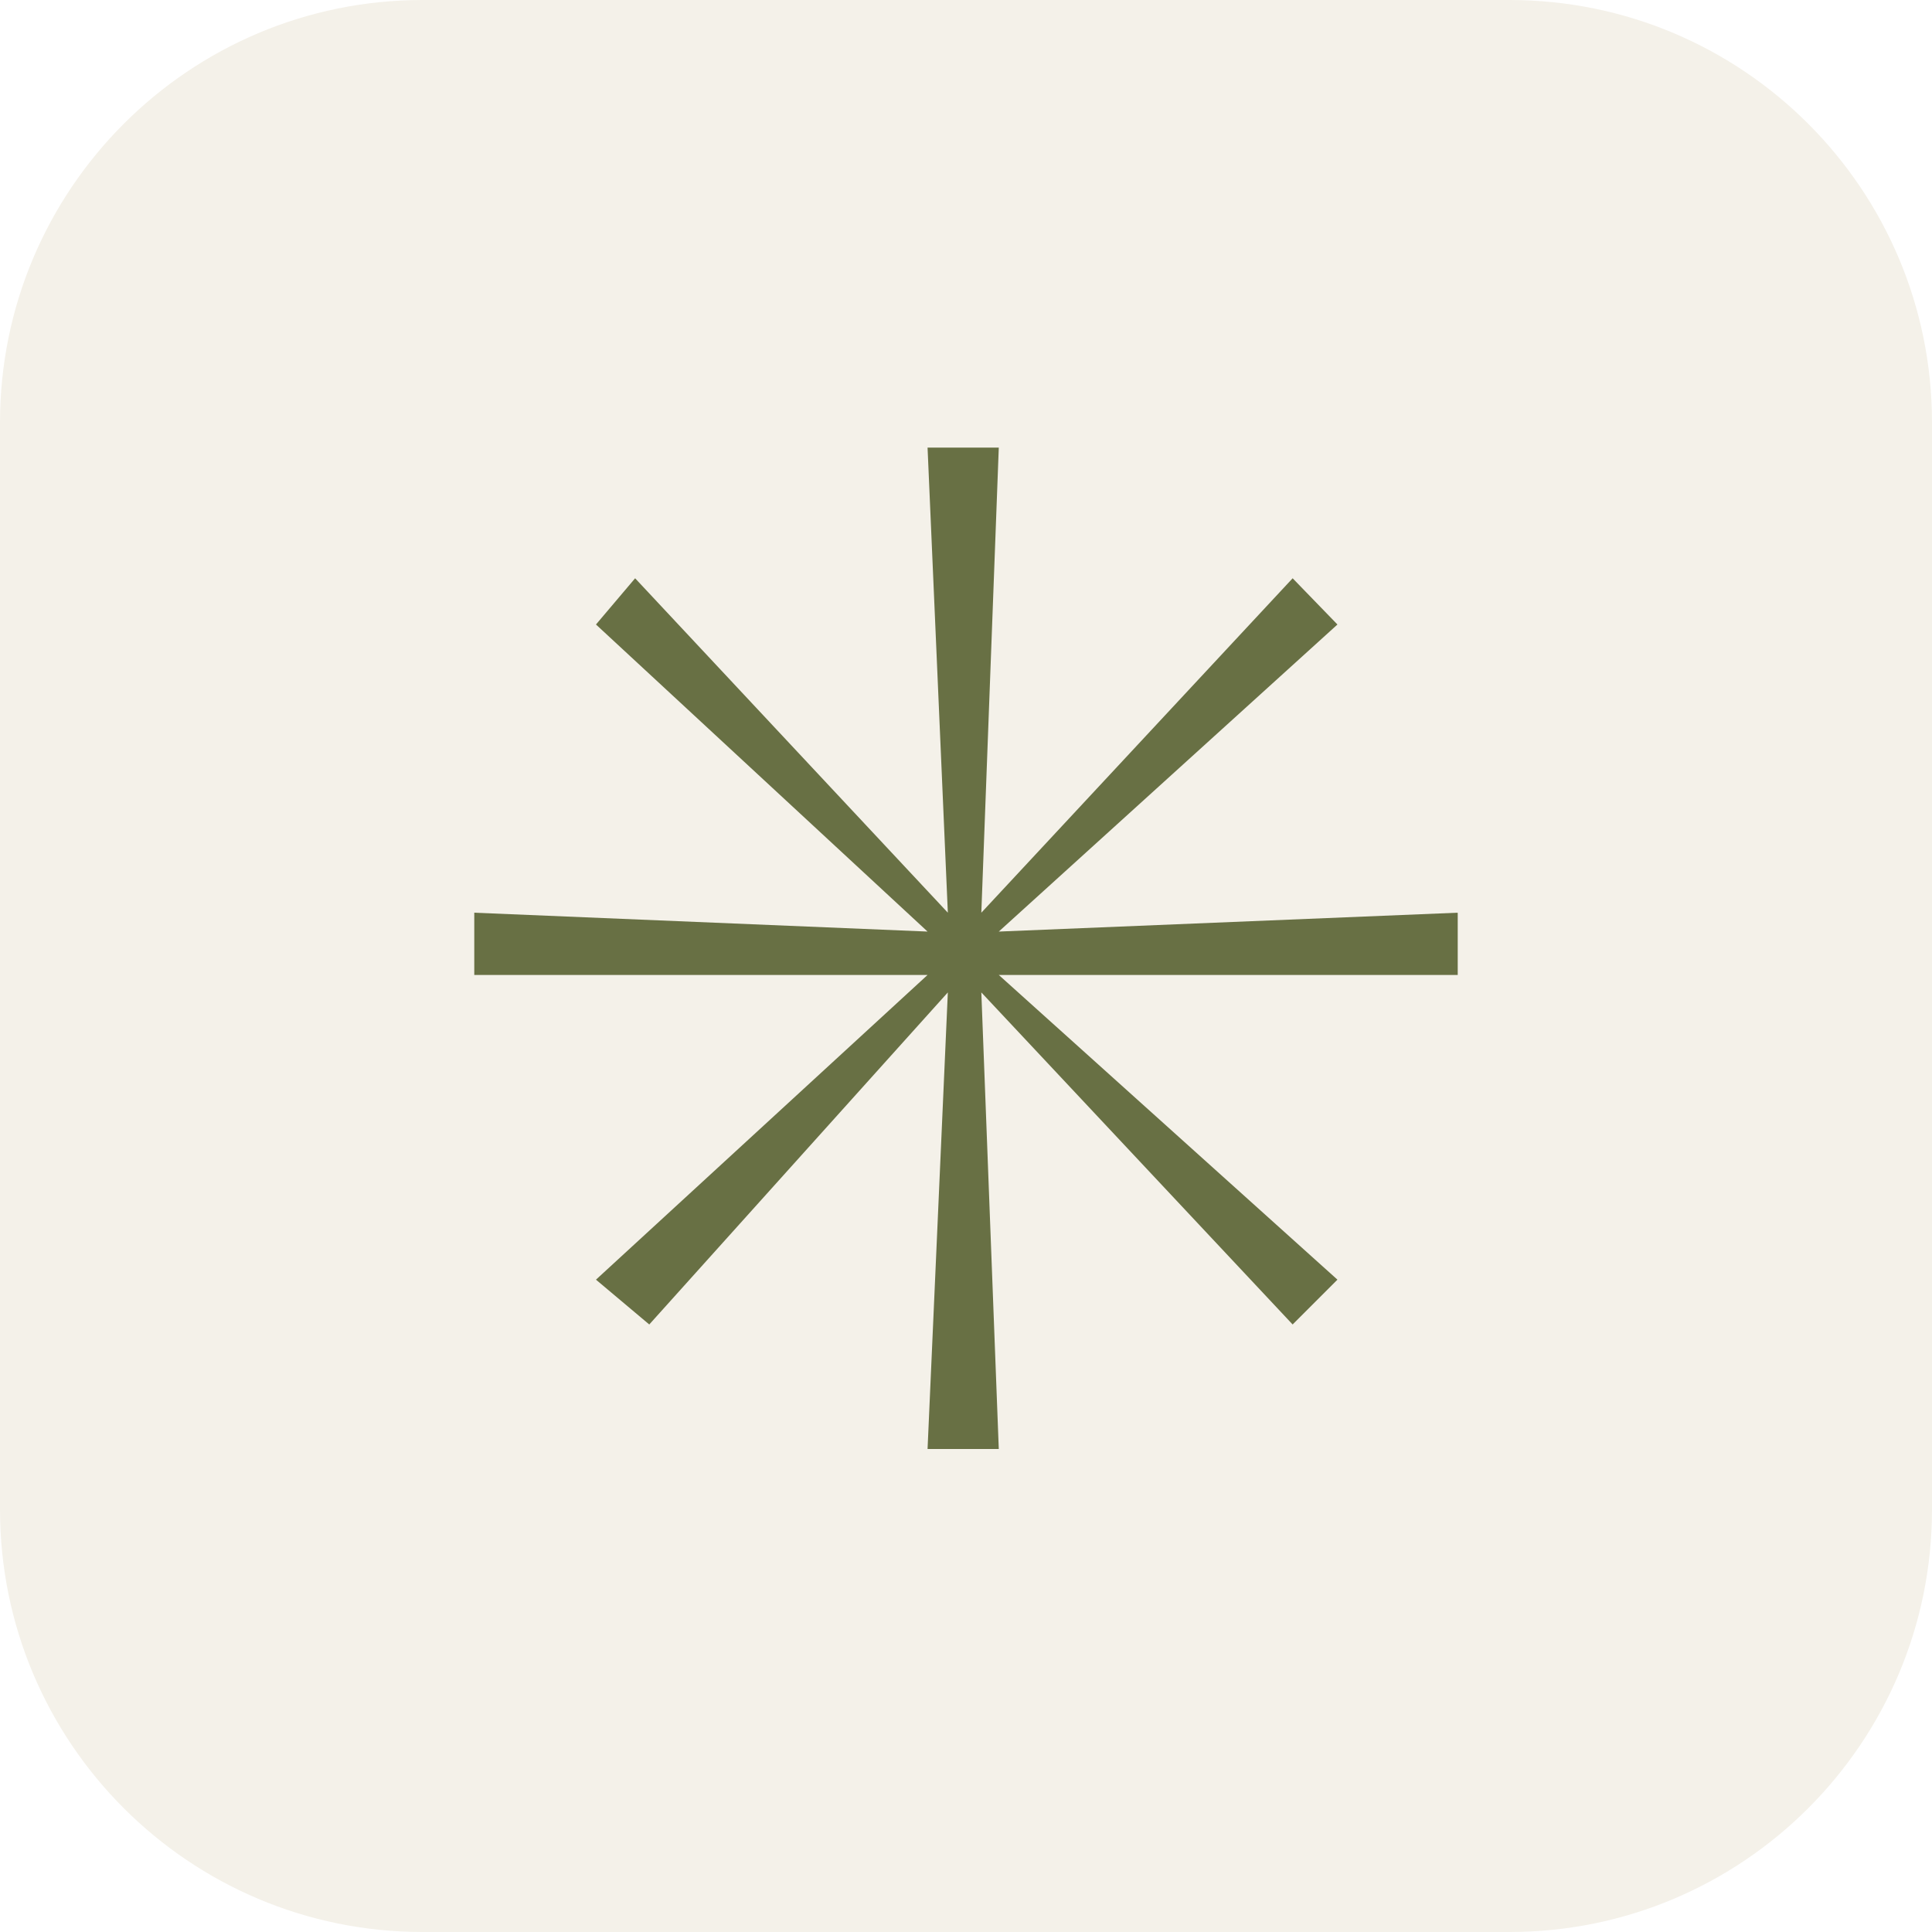
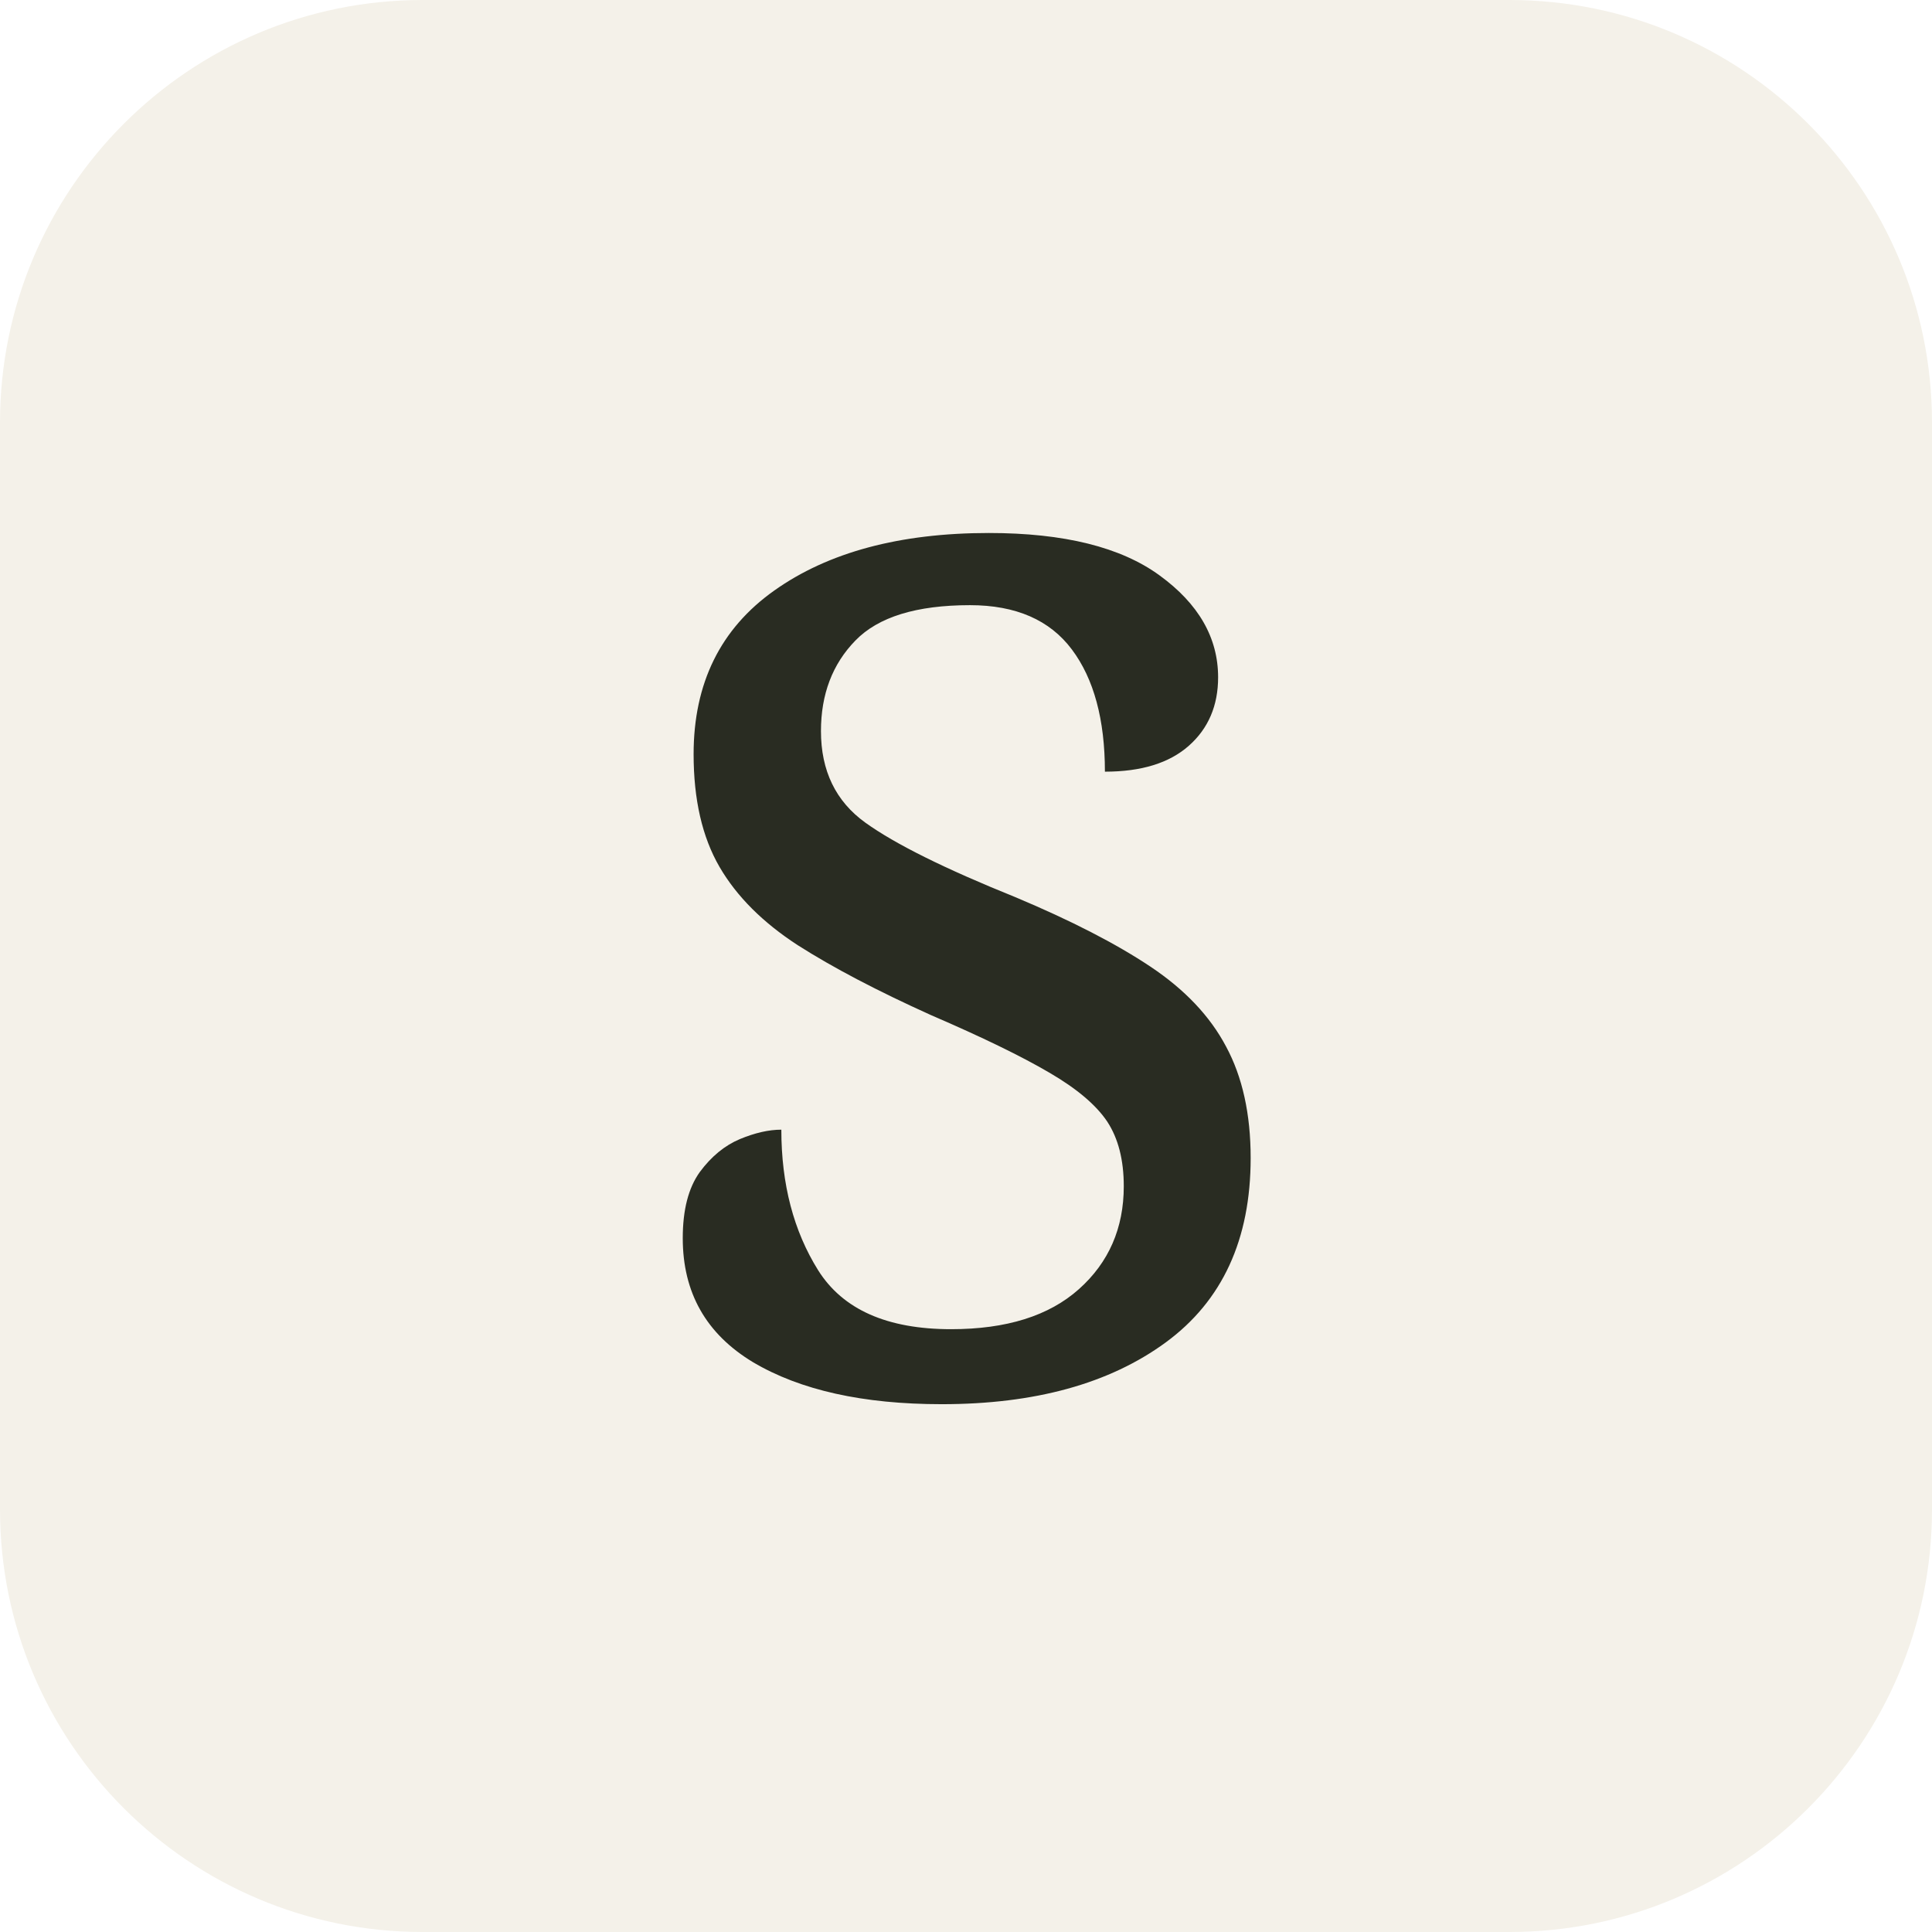
<svg xmlns="http://www.w3.org/2000/svg" viewBox="0 0 64 64">
  <rect width="64" height="64" rx="14" fill="#f4f1e9" />
-   <text x="32" y="48" text-anchor="middle" font-size="48" fill="#687044">✳</text>
+   <text x="32" y="46" text-anchor="middle" font-family="Georgia,serif" font-size="52" fill="#292c22">s</text>
</svg>
